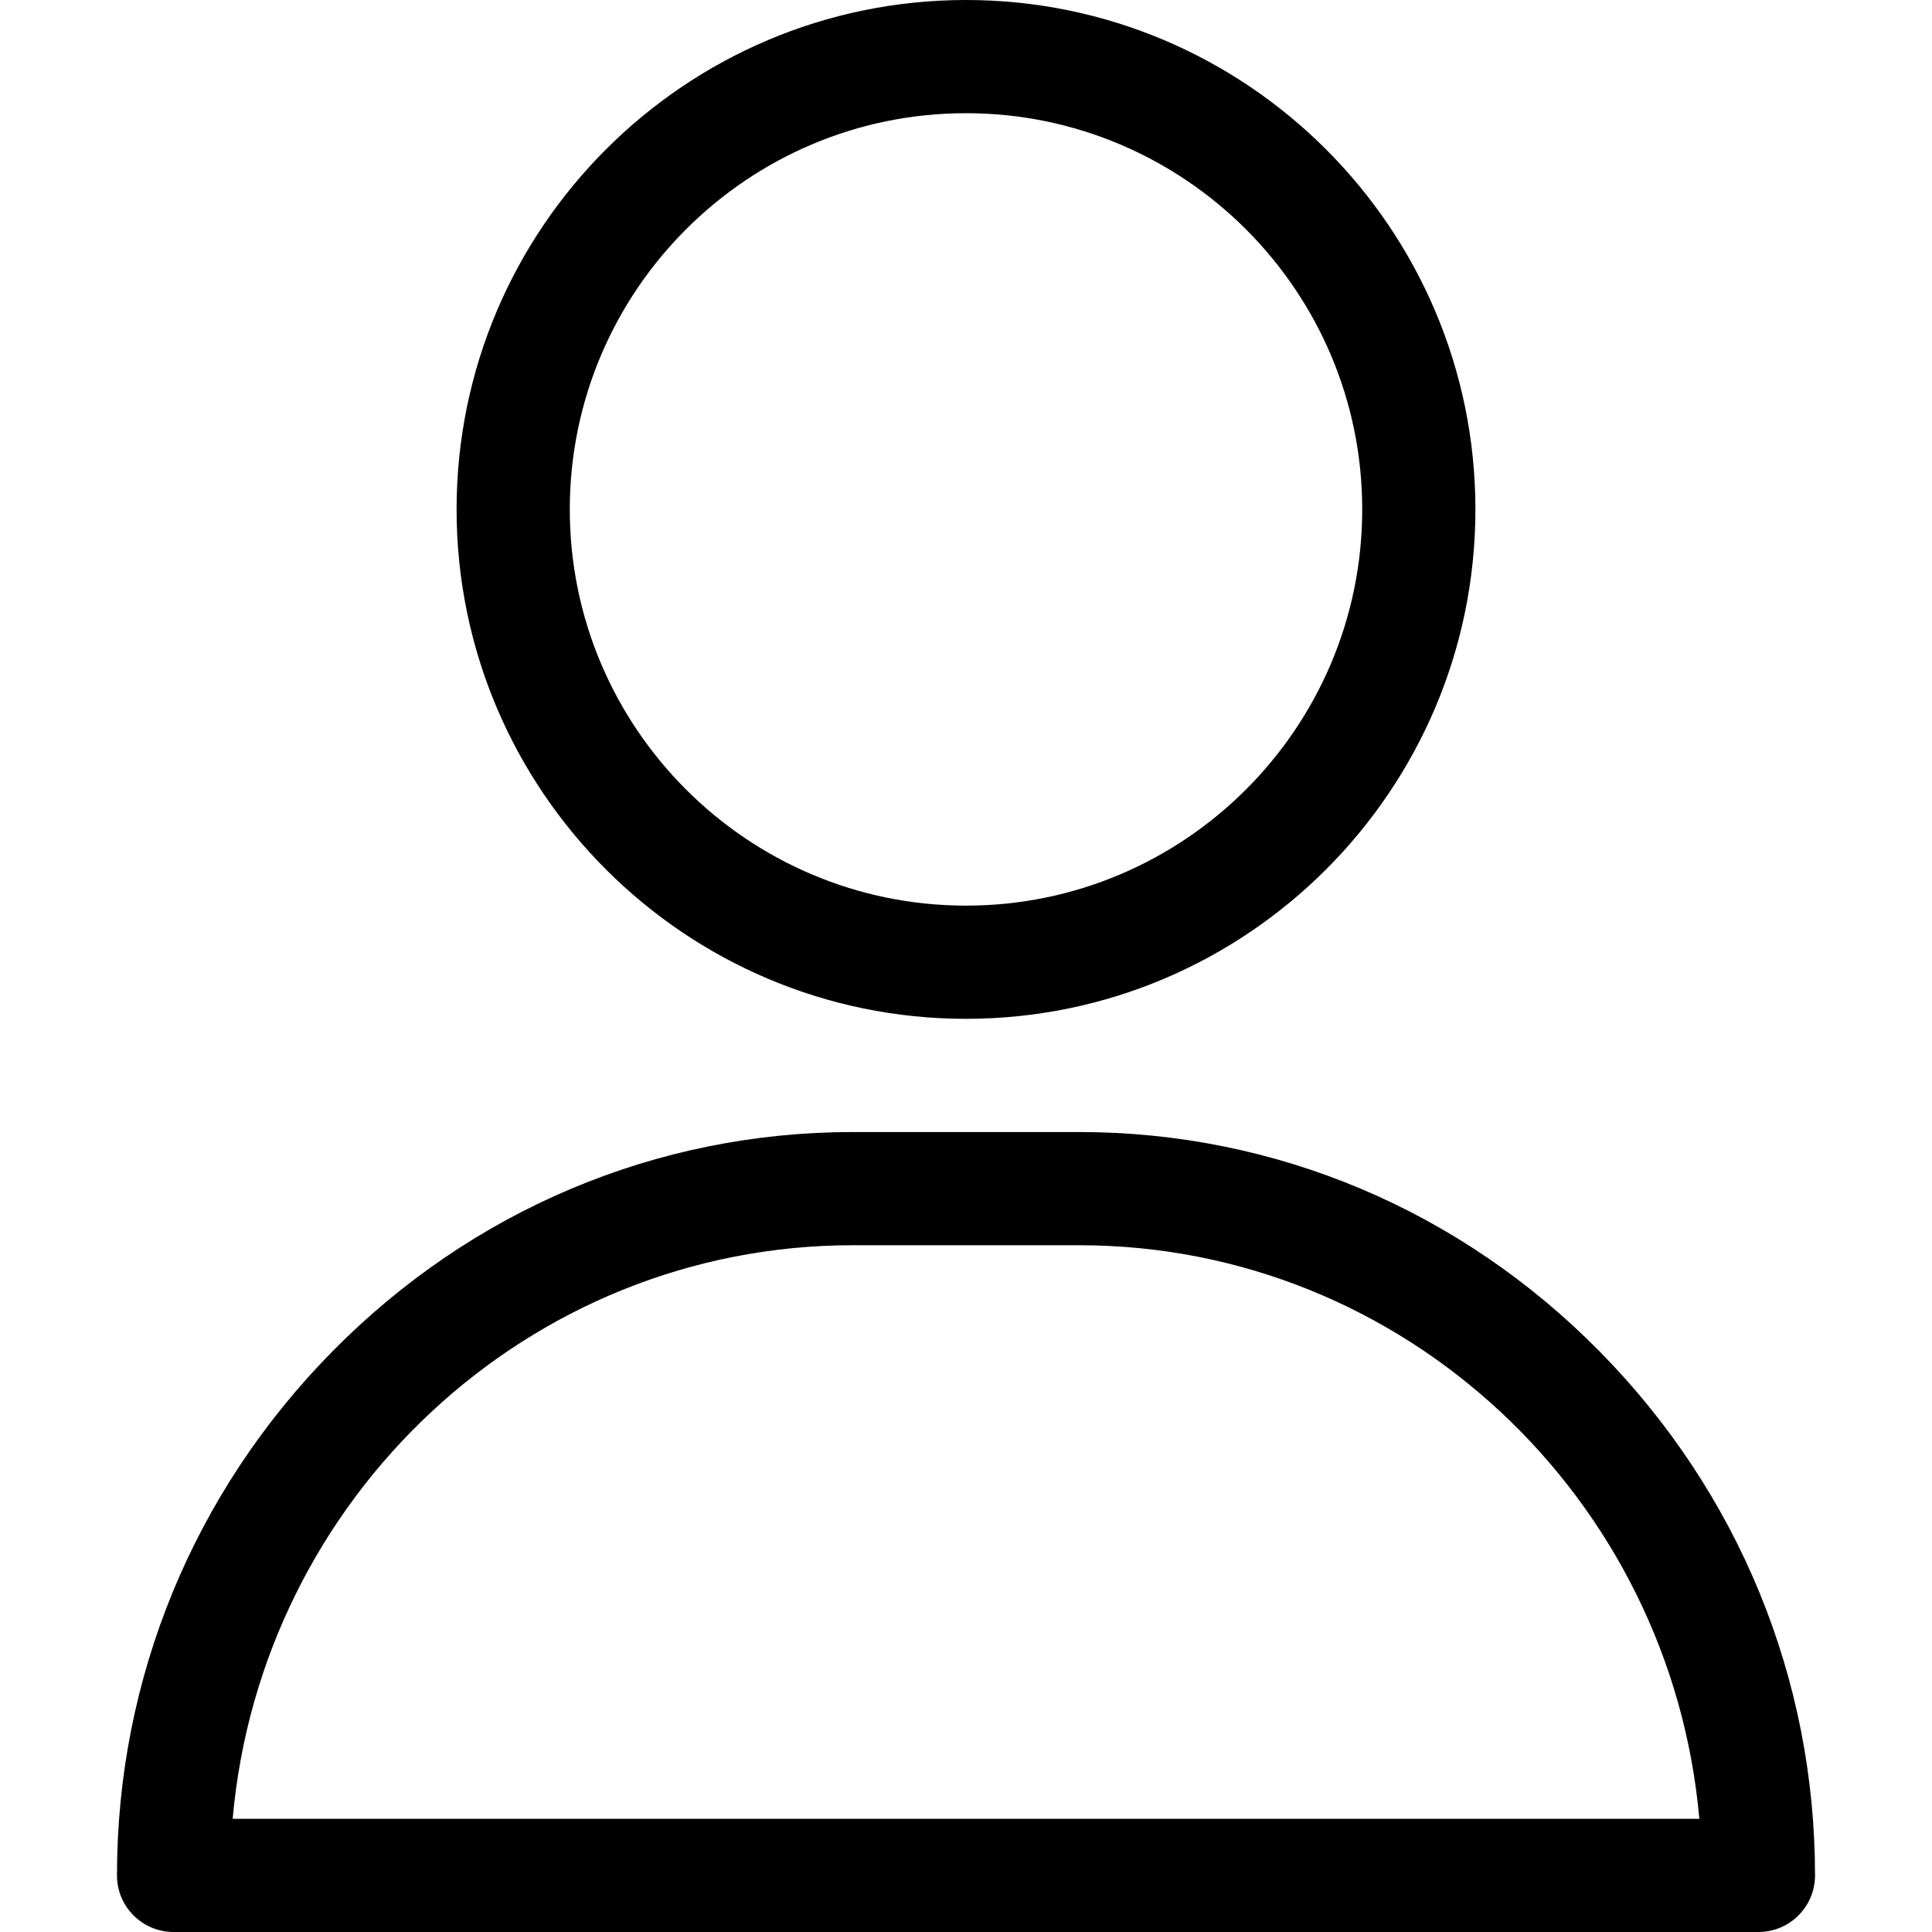
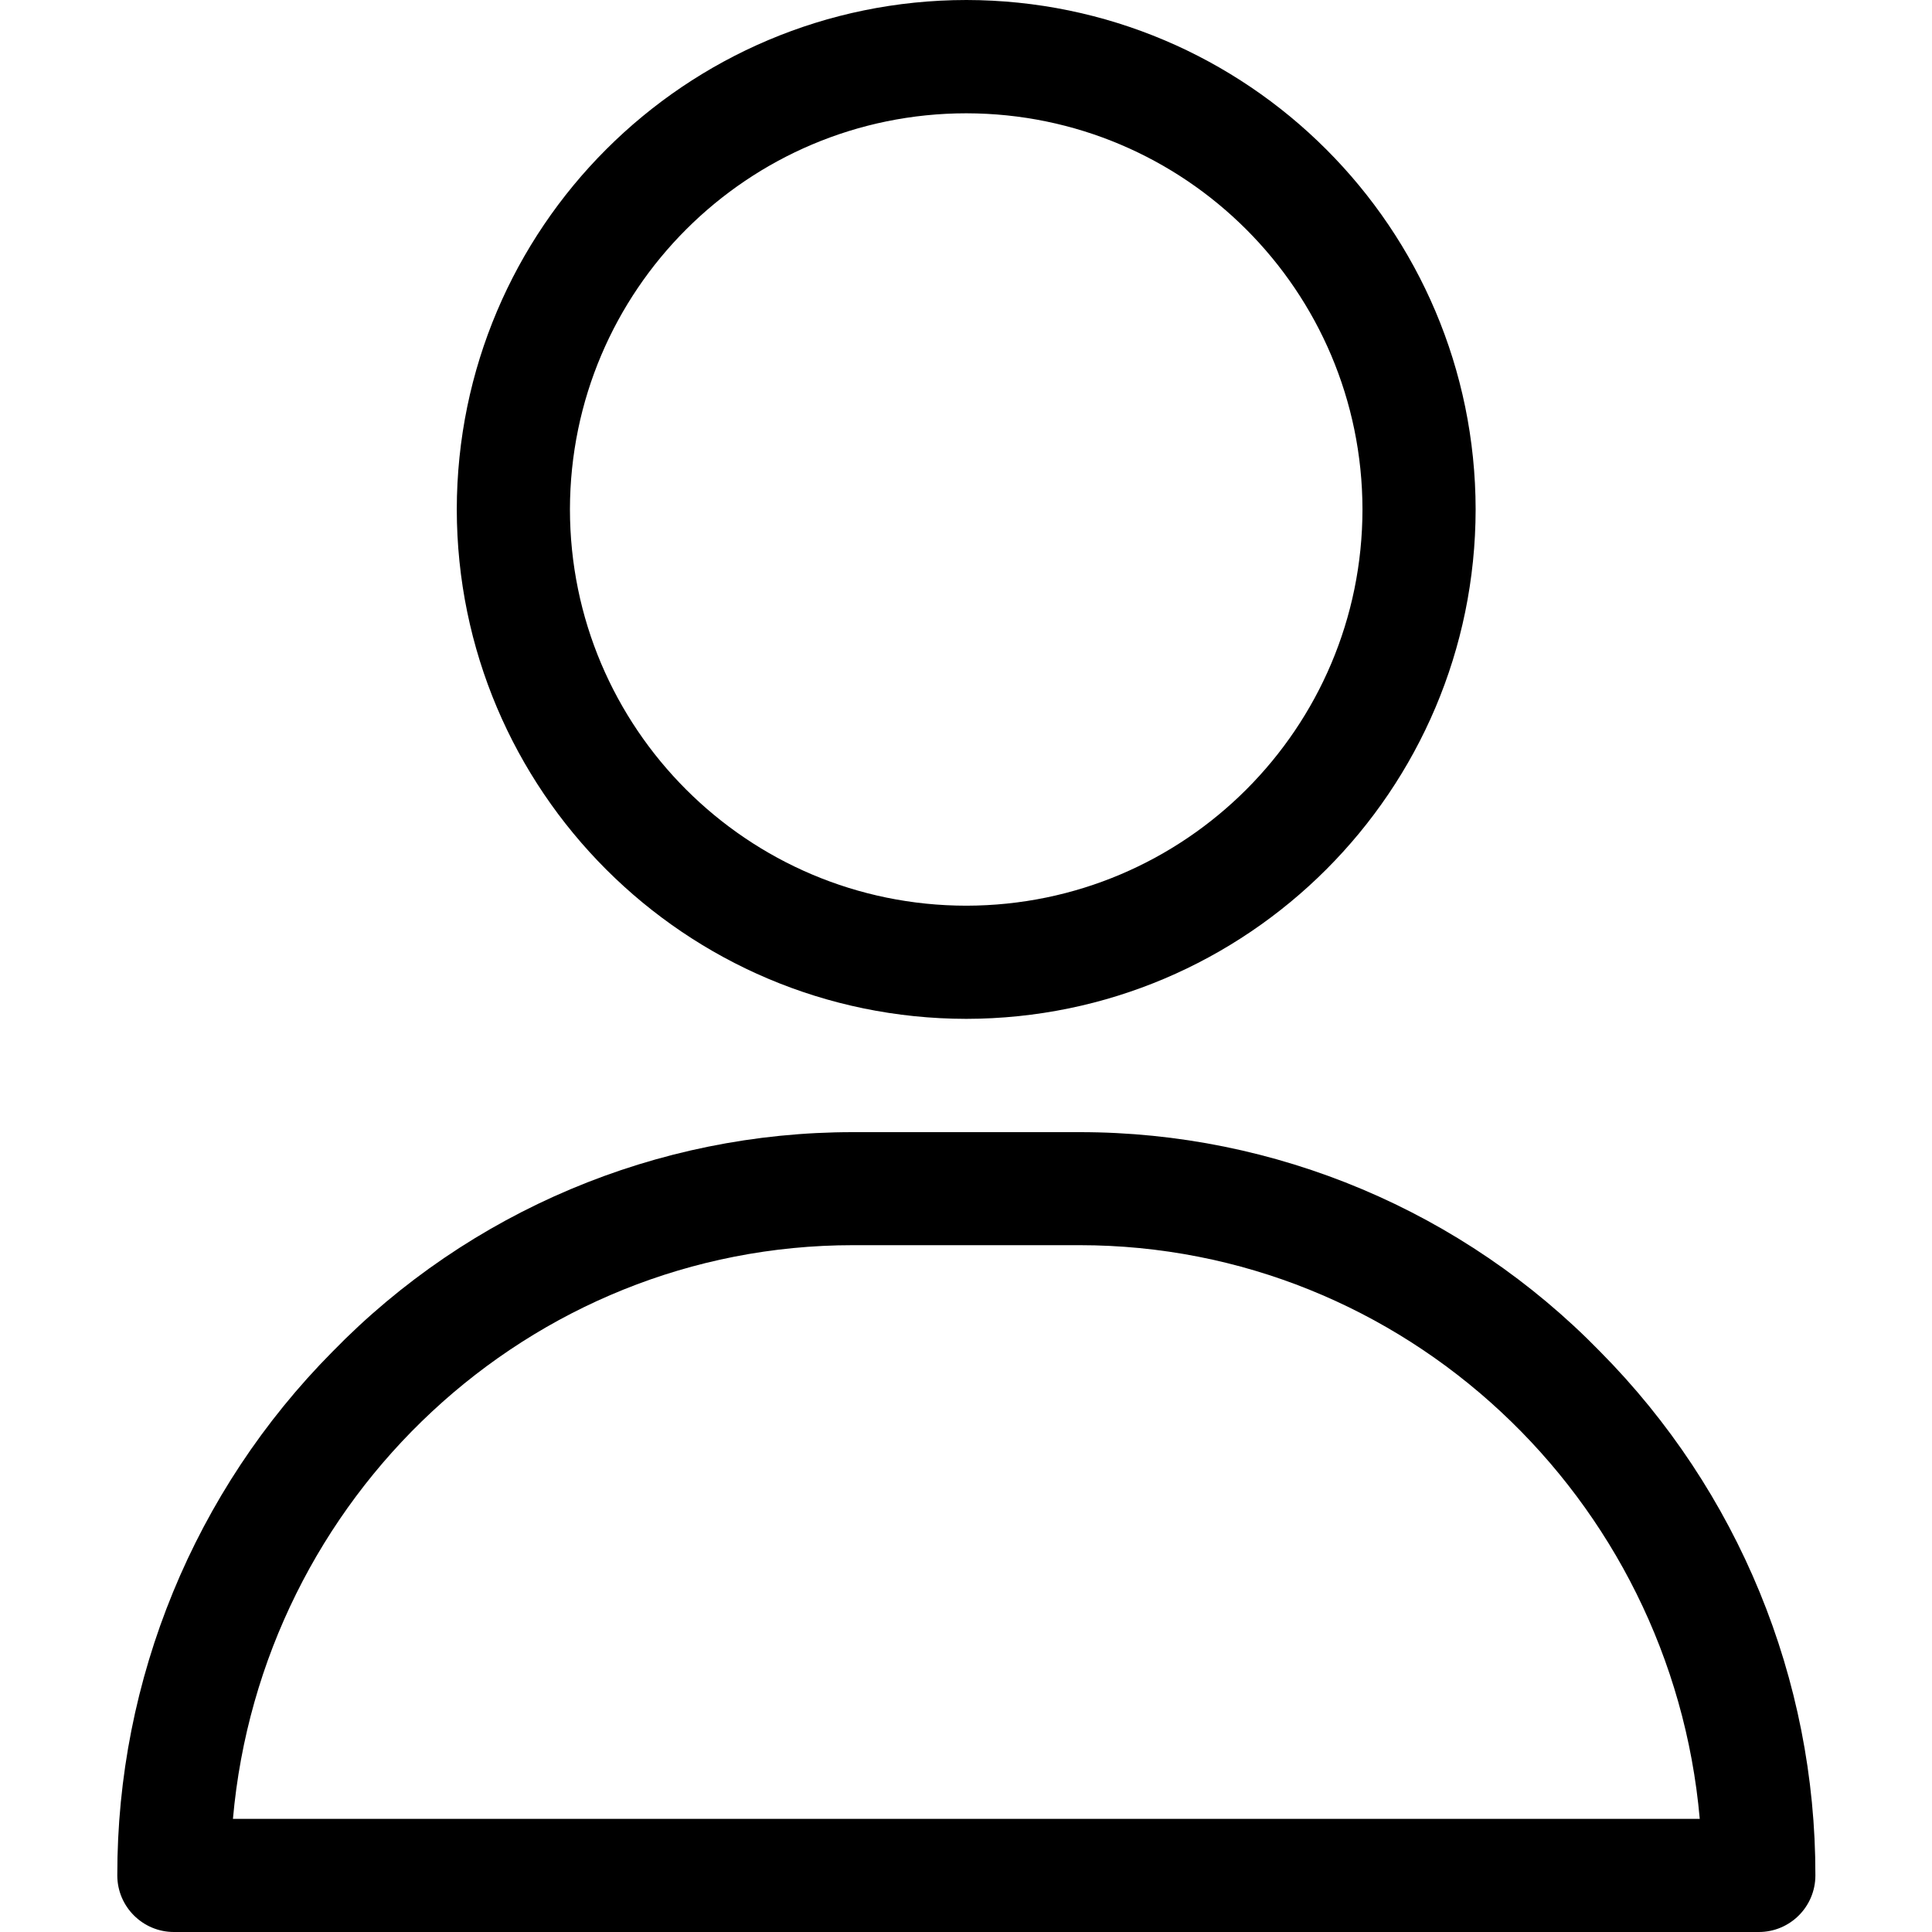
- <svg xmlns="http://www.w3.org/2000/svg" viewBox="0 0 512 512">
-   <path d="M256 0c-74.439 0-135 60.561-135 135s60.561 135 135 135 135-60.561 135-135S330.439 0 256 0zm0 240c-57.897 0-105-47.103-105-105S198.103 30 256 30s105 47.103 105 105-47.103 105-105 105zm167.966 118.195C387.006 320.667 338.009 300 286 300h-60c-52.008 0-101.006 20.667-137.966 58.195C51.255 395.539 31 444.833 31 497c0 8.284 6.716 15 15 15h420c8.284 0 15-6.716 15-15 0-52.167-20.255-101.461-57.034-138.805zM61.66 482c7.515-85.086 78.351-152 164.34-152h60c85.989 0 156.825 66.914 164.34 152H61.66z" />
+ <svg xmlns="http://www.w3.org/2000/svg" width="14" height="14">
+   <path d="M7.003 0A3.696 3.696 0 003.31 3.691a3.696 3.696 0 003.692 3.692 3.696 3.696 0 003.691-3.692A3.696 3.696 0 007.003 0zm0 6.563A2.874 2.874 0 014.13 3.69 2.874 2.874 0 017.003.821a2.874 2.874 0 012.87 2.87 2.874 2.874 0 01-2.87 2.872zm4.592 3.231a5.263 5.263 0 00-3.772-1.59h-1.64a5.263 5.263 0 00-3.773 1.59A5.38 5.38 0 00.85 13.59c0 .226.184.41.41.41h11.485a.41.41 0 00.41-.41 5.38 5.38 0 00-1.56-3.796zM1.688 13.18c.206-2.327 2.143-4.157 4.494-4.157h1.64c2.352 0 4.29 1.83 4.495 4.157z" />
</svg>
